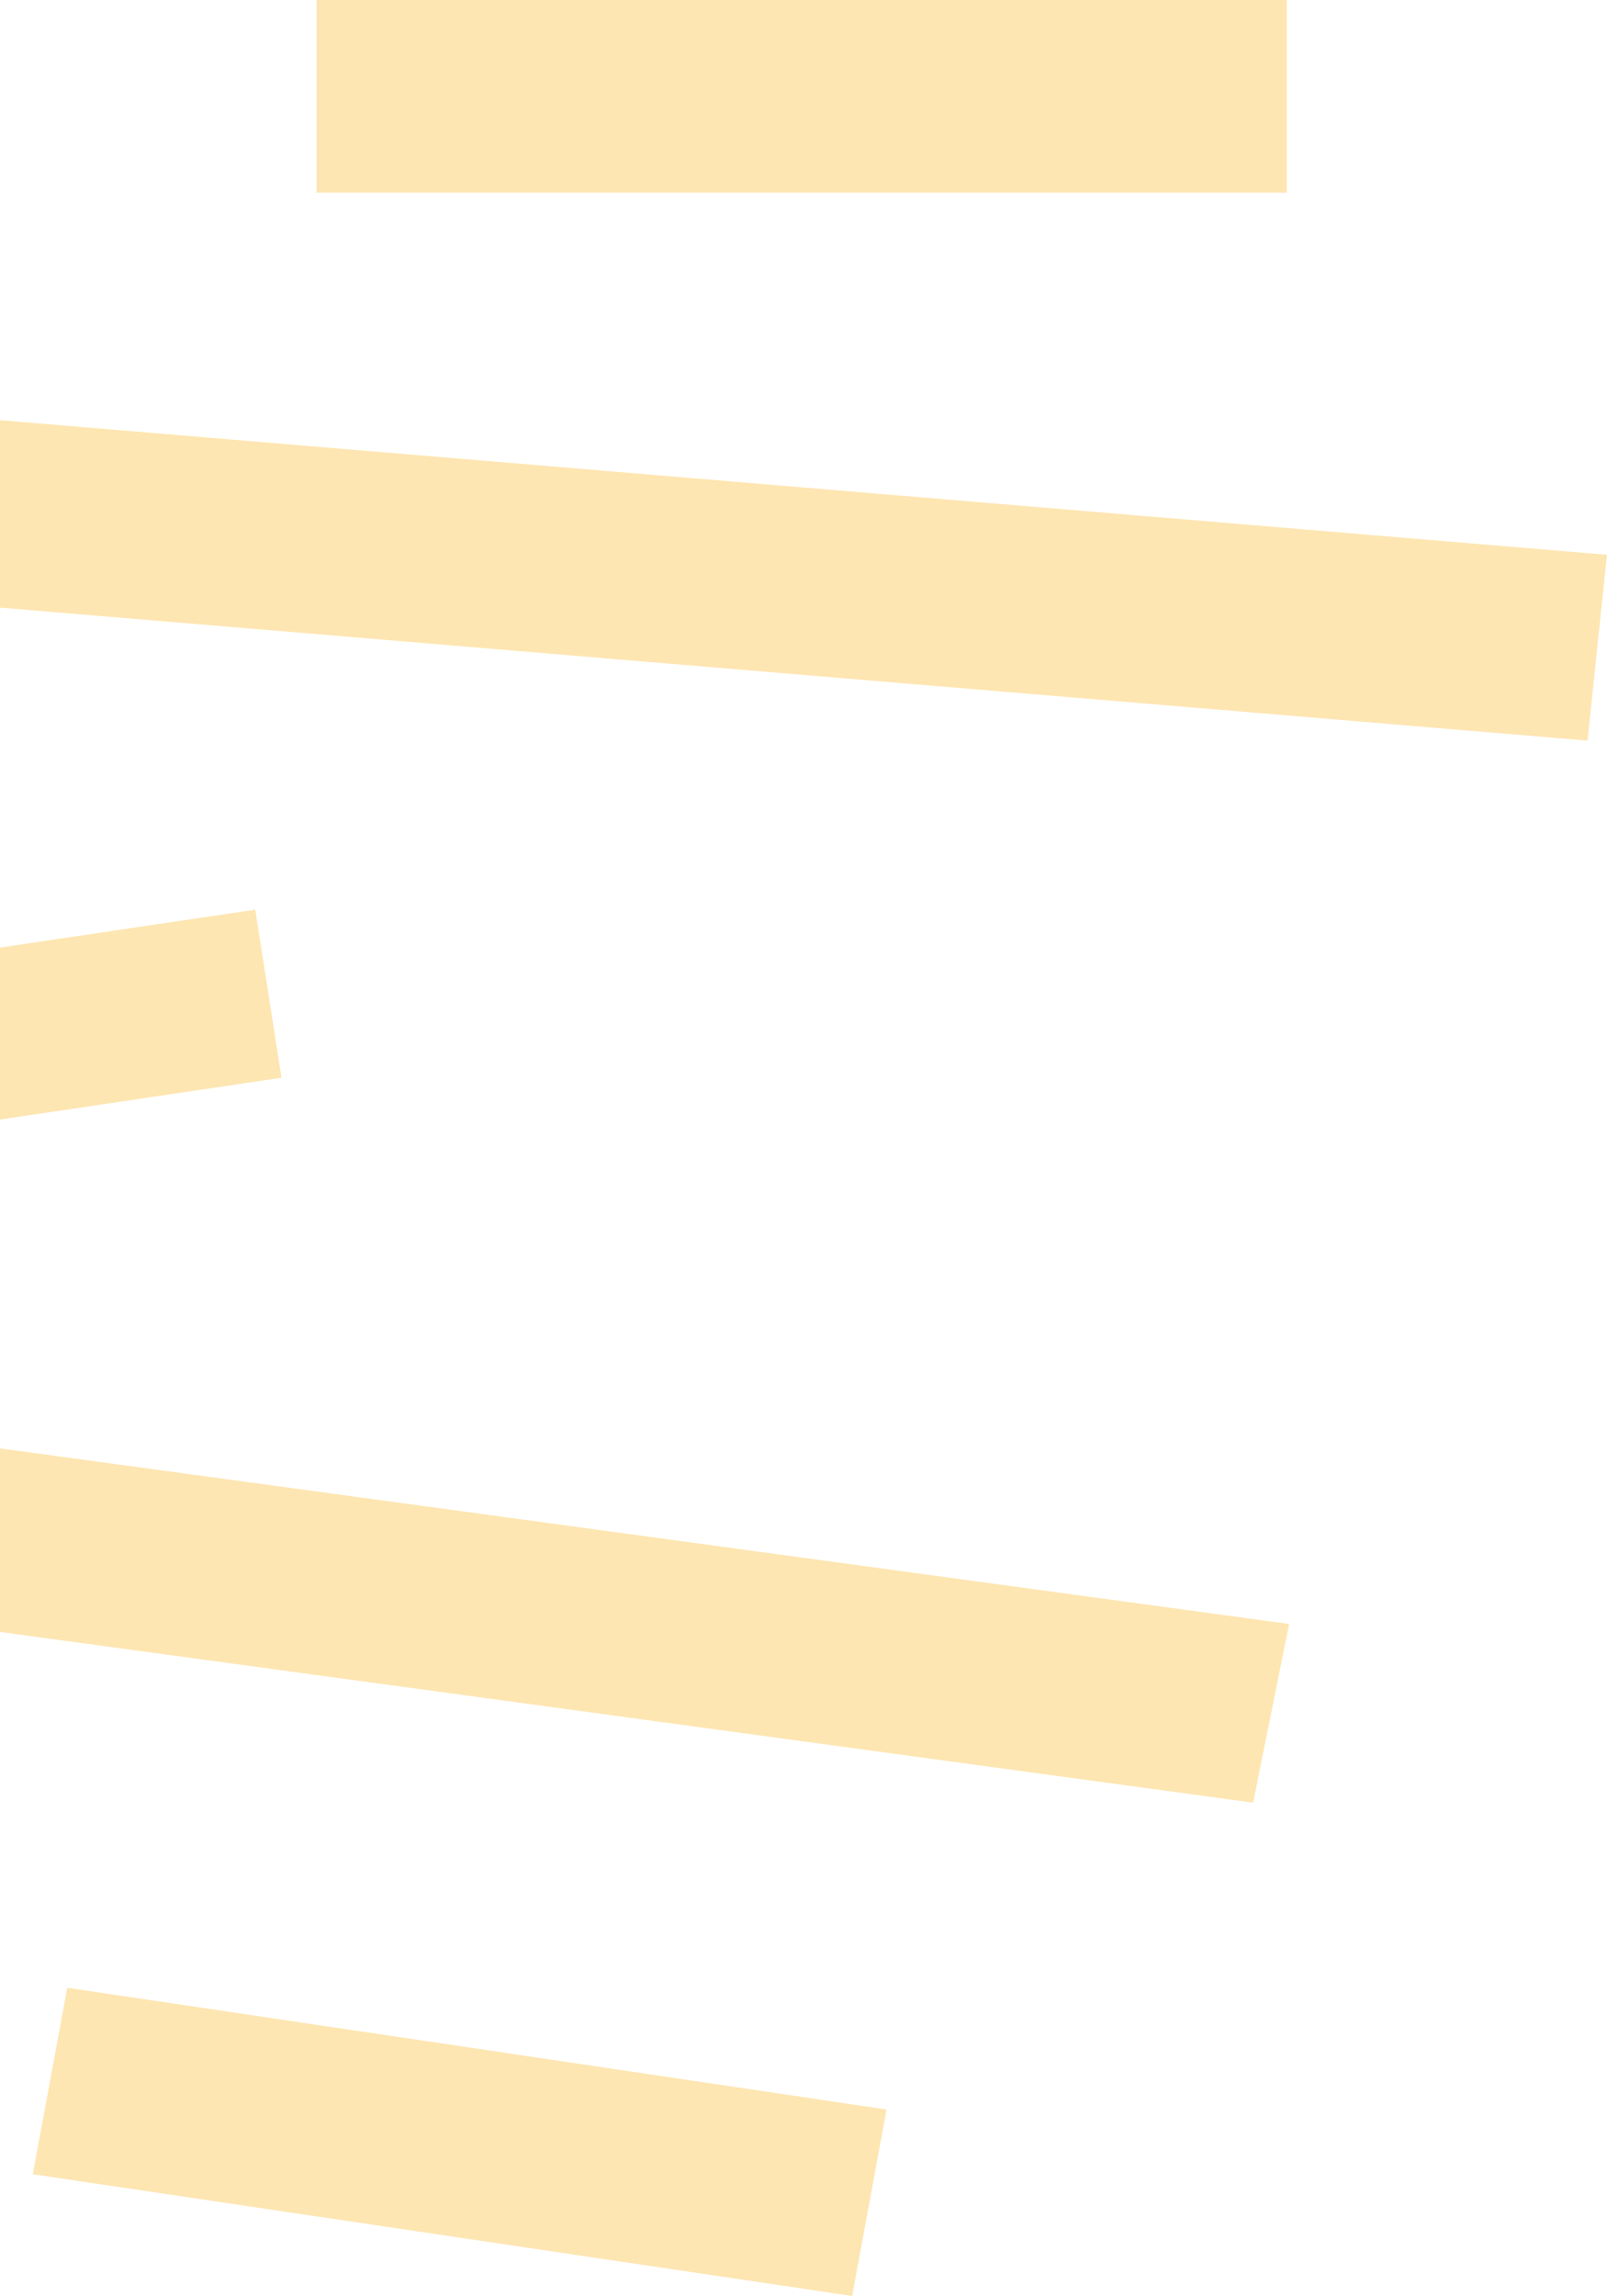
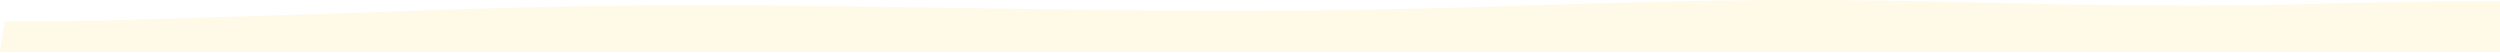
- <svg xmlns="http://www.w3.org/2000/svg" width="168" height="240" viewBox="0 0 168 240" fill="none">
-   <path d="M131.007 188.433L-27.516 166.84L-23.752 148.16L134.77 169.753L131.007 188.433Z" fill="#FEE6B2" />
-   <path d="M-69.259 127.304L-72 109.733L26.687 95.086L29.429 112.657L-69.259 127.304Z" fill="#FEE6B2" />
-   <path d="M165.964 77.417L-34.857 60.596L-32.822 41.172L168 57.993L165.964 77.417Z" fill="#FEE6B2" />
-   <path d="M134.525 0L33.096 0V20.136L134.525 20.136V0Z" fill="#FEE6B2" />
-   <path d="M89.086 240L3.43 227.273L7.03 207.781L92.687 220.508L89.086 240Z" fill="#FEE6B2" />
+ <svg xmlns="http://www.w3.org/2000/svg" width="1920" height="40" viewBox="0 0 1920 40" fill="none">
+   <path d="M1924 0.932C1774.6 0.919 1782.73 5.374 1635.38 4.095C1553.41 3.384 1482.69 0.378 1399.84 0.034C1259 -0.551 1149.51 6.517 1011.35 8.046C832.528 10.025 652.467 2.364 473.827 4.387C380.055 5.449 305.542 8.995 222.243 11.462C121.022 14.46 49.429 17.252 3.5 16.398L0 40H1924V0.932Z" fill="#FFF9E8" />
</svg>
